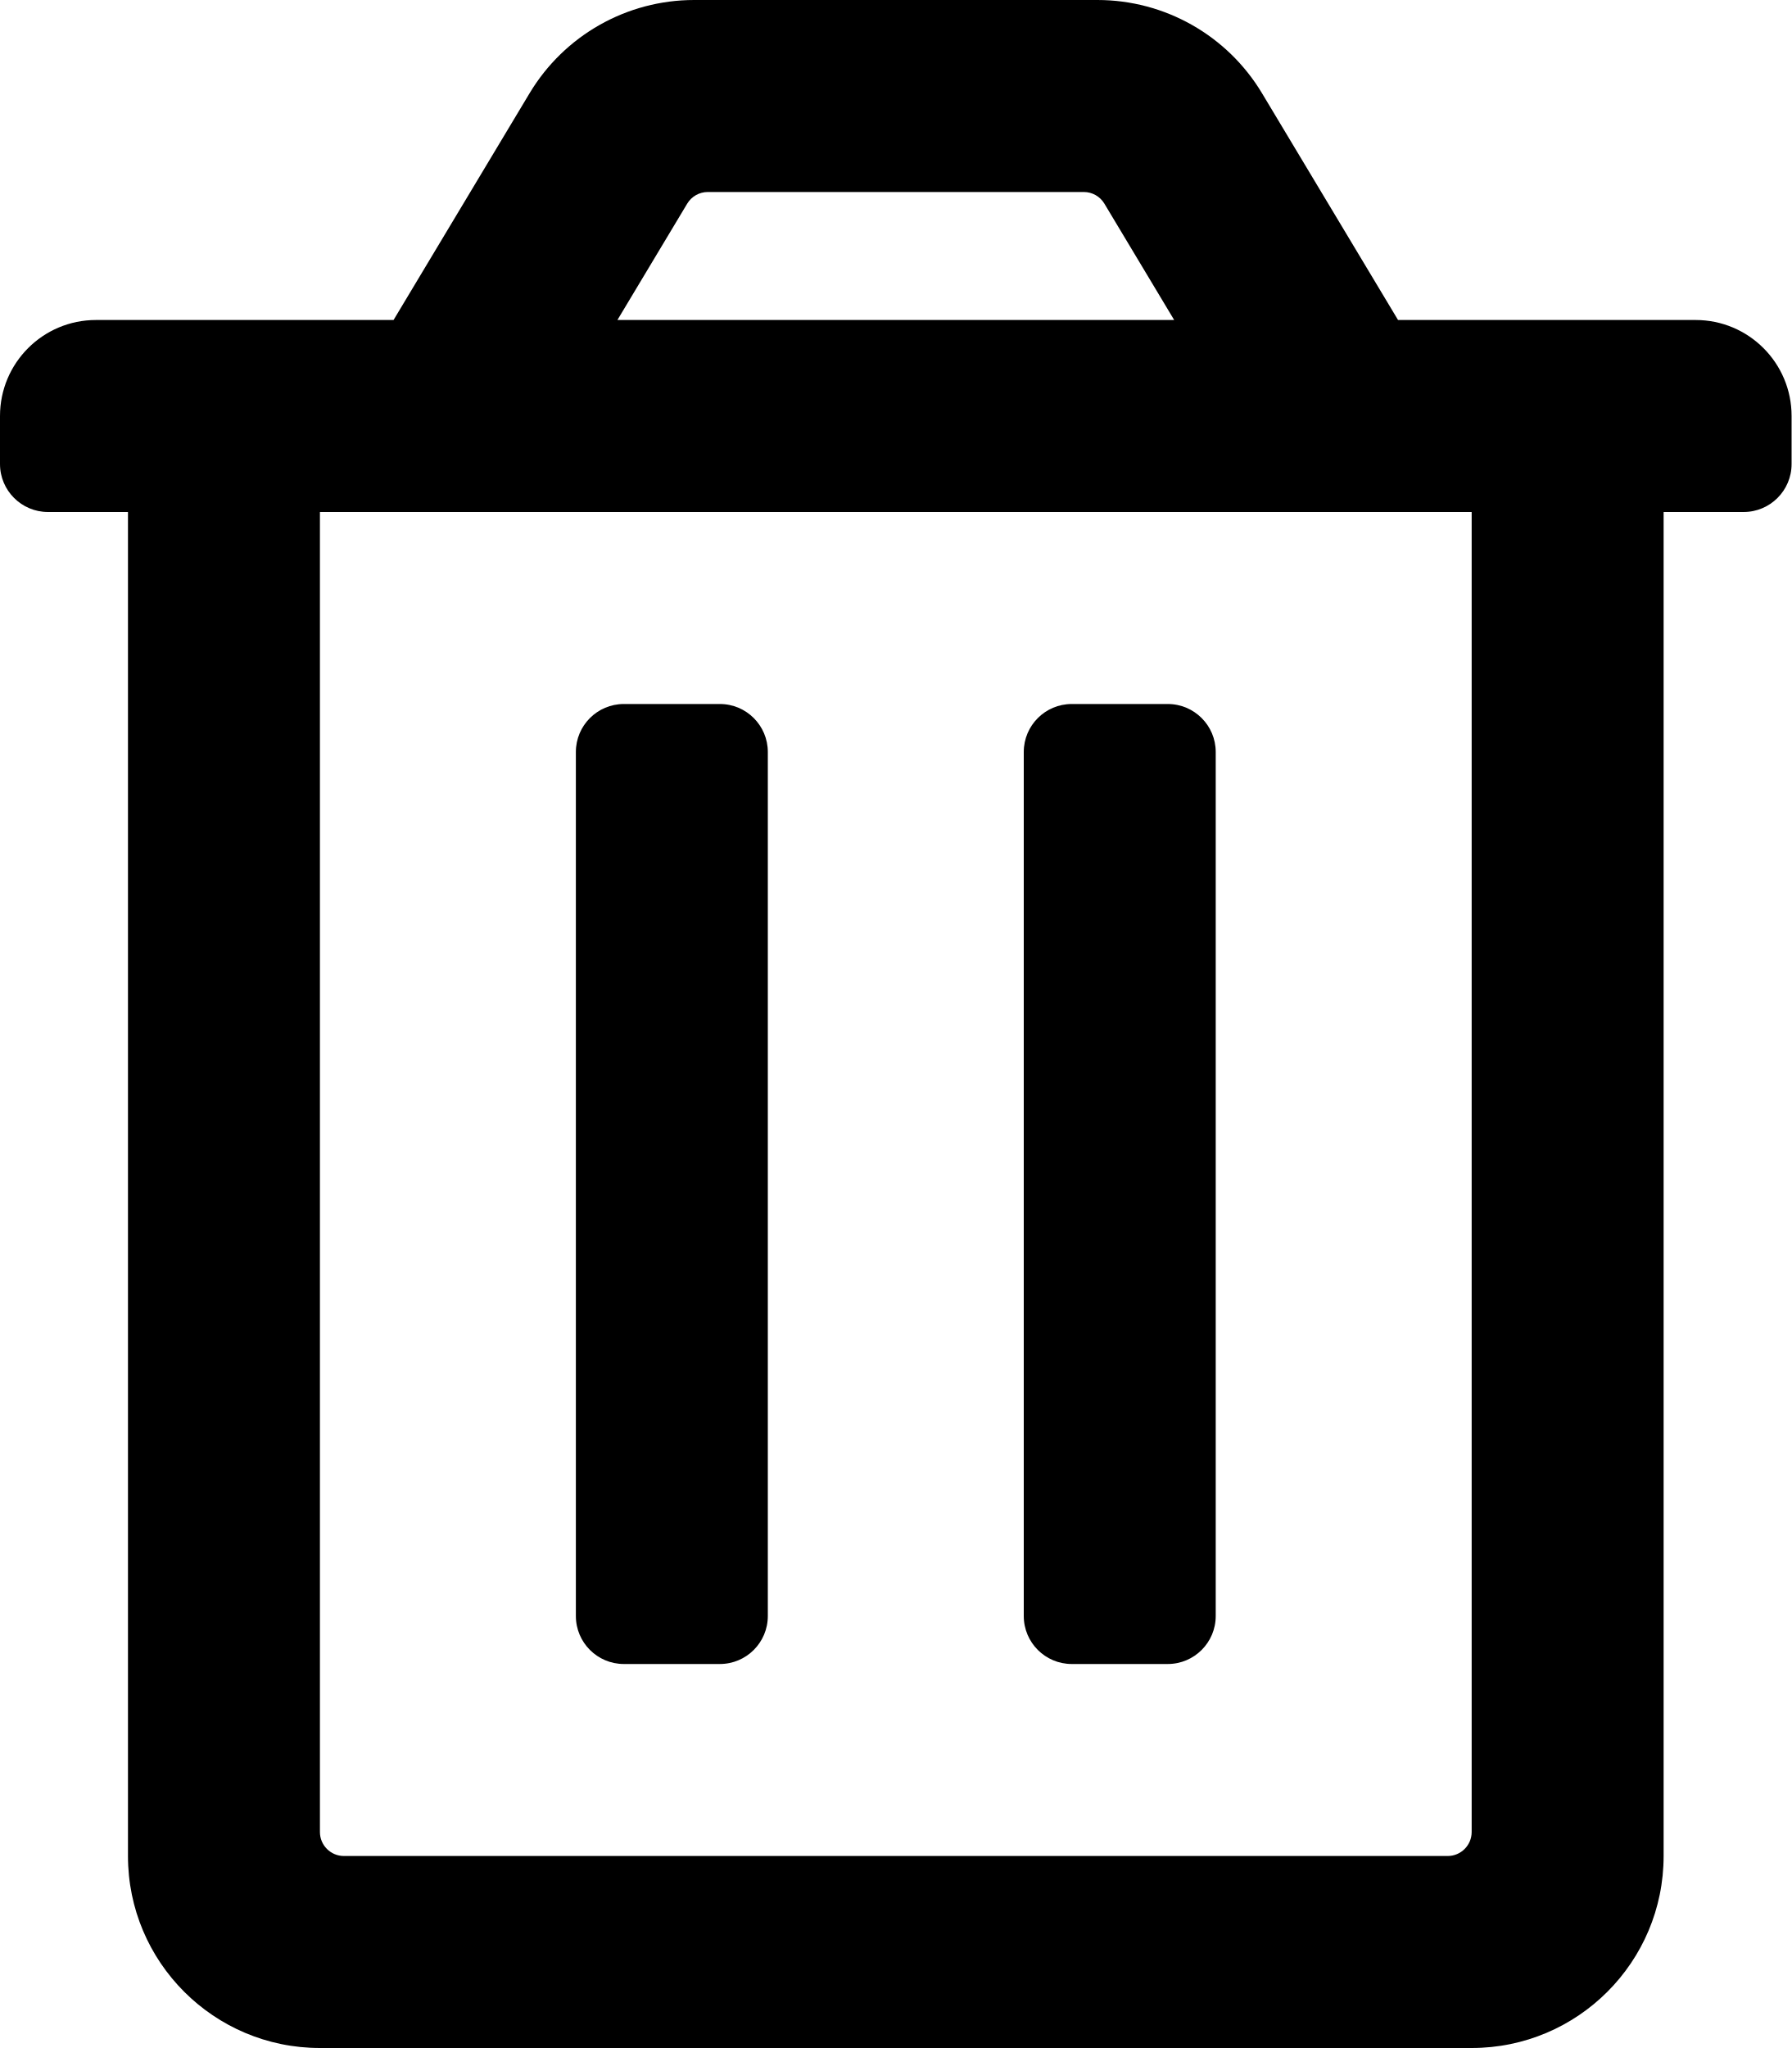
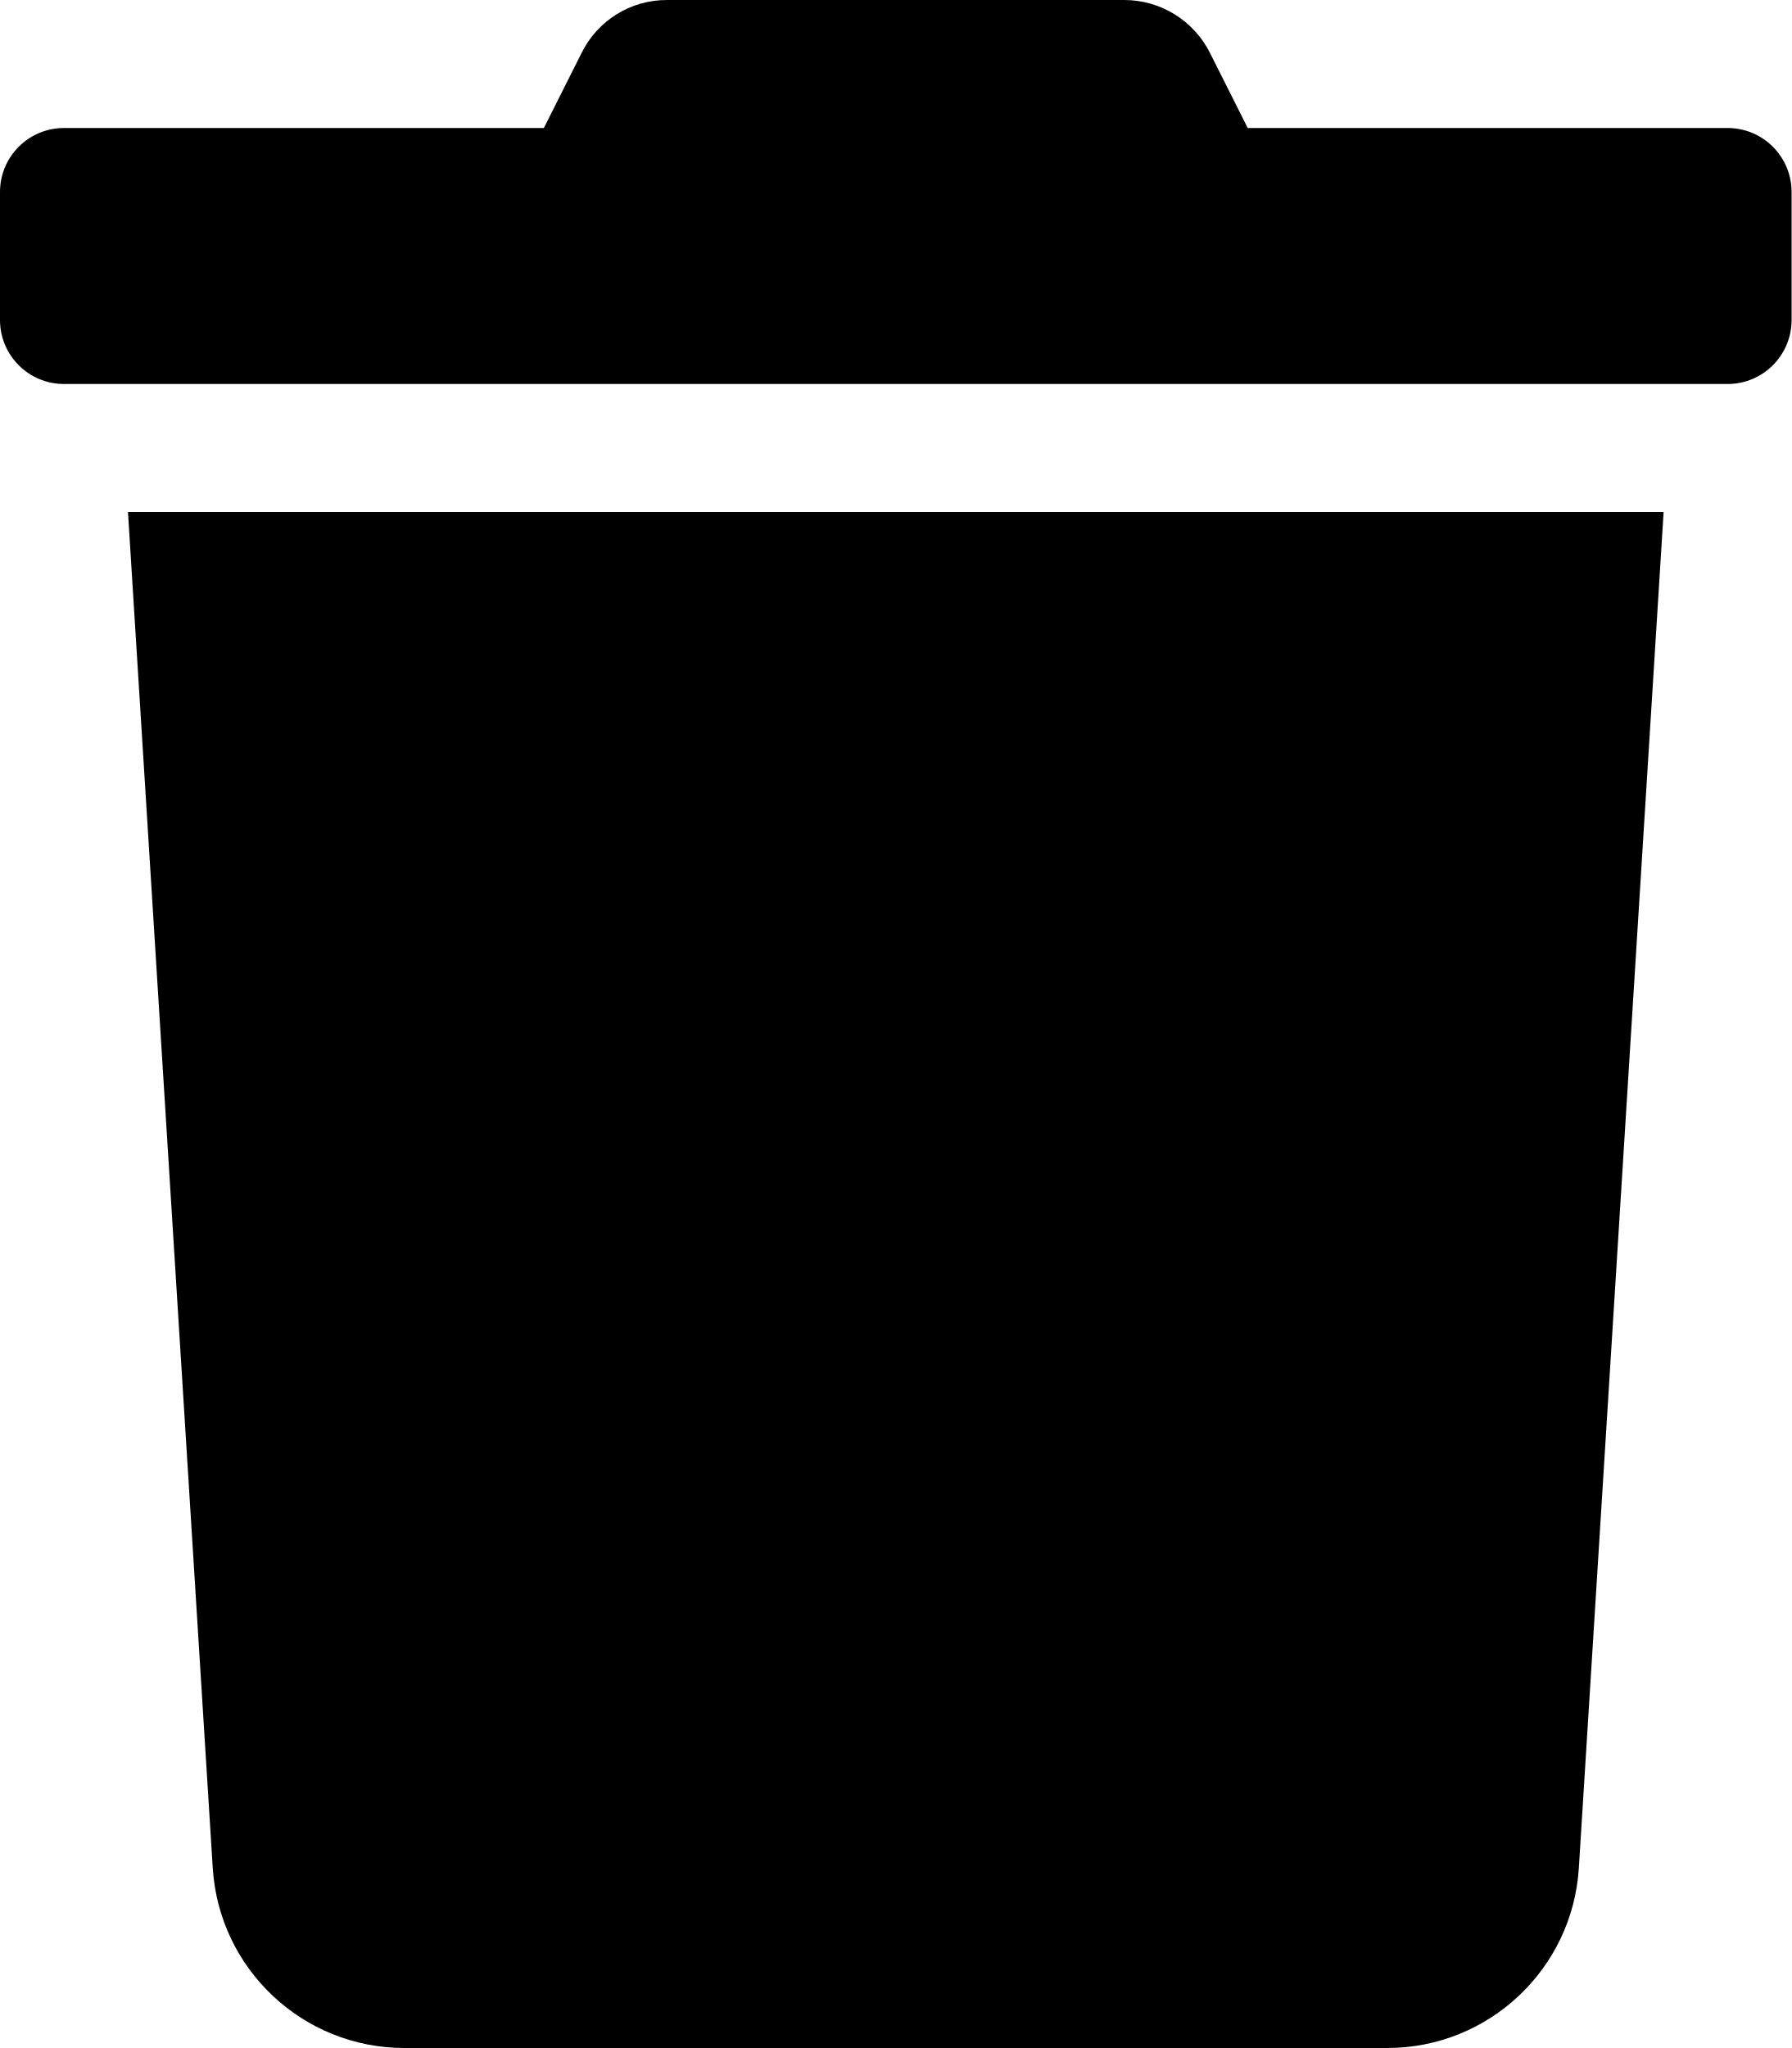
<svg xmlns="http://www.w3.org/2000/svg" viewBox="0 0 448 512">
-   <path d="M192 188v216c0 6.627-5.373 12-12 12h-24c-6.627 0-12-5.373-12-12V188c0-6.627 5.373-12 12-12h24c6.627 0 12 5.373 12 12zm100-12h-24c-6.627 0-12 5.373-12 12v216c0 6.627 5.373 12 12 12h24c6.627 0 12-5.373 12-12V188c0-6.627-5.373-12-12-12zm132-96c13.255 0 24 10.745 24 24v12c0 6.627-5.373 12-12 12h-20v336c0 26.51-21.49 48-48 48H80c-26.51 0-48-21.49-48-48V128H12c-6.627 0-12-5.373-12-12v-12c0-13.255 10.745-24 24-24h74.411l34.018-56.696A48 48 0 0 1 173.589 0h100.823a48 48 0 0 1 41.16 23.304L349.589 80H424zm-269.611 0h139.223L276.16 50.913A6 6 0 0 0 271.015 48h-94.028a6 6 0 0 0-5.145 2.913L154.389 80zM368 128H80v330a6 6 0 0 0 6 6h276a6 6 0 0 0 6-6V128z" />
+   <path d="M432 32H312l-9.4-18.7A24 24 0 0 0 281.1 0H166.8a23.72 23.72 0 0 0-21.4 13.3L136 32H16A16 16 0 0 0 0 48v32a16 16 0 0 0 16 16h416a16 16 0 0 0 16-16V48a16 16 0 0 0-16-16zM53.2 467a48 48 0 0 0 47.9 45h245.8a48 48 0 0 0 47.9-45L416 128H32z" />
</svg>
